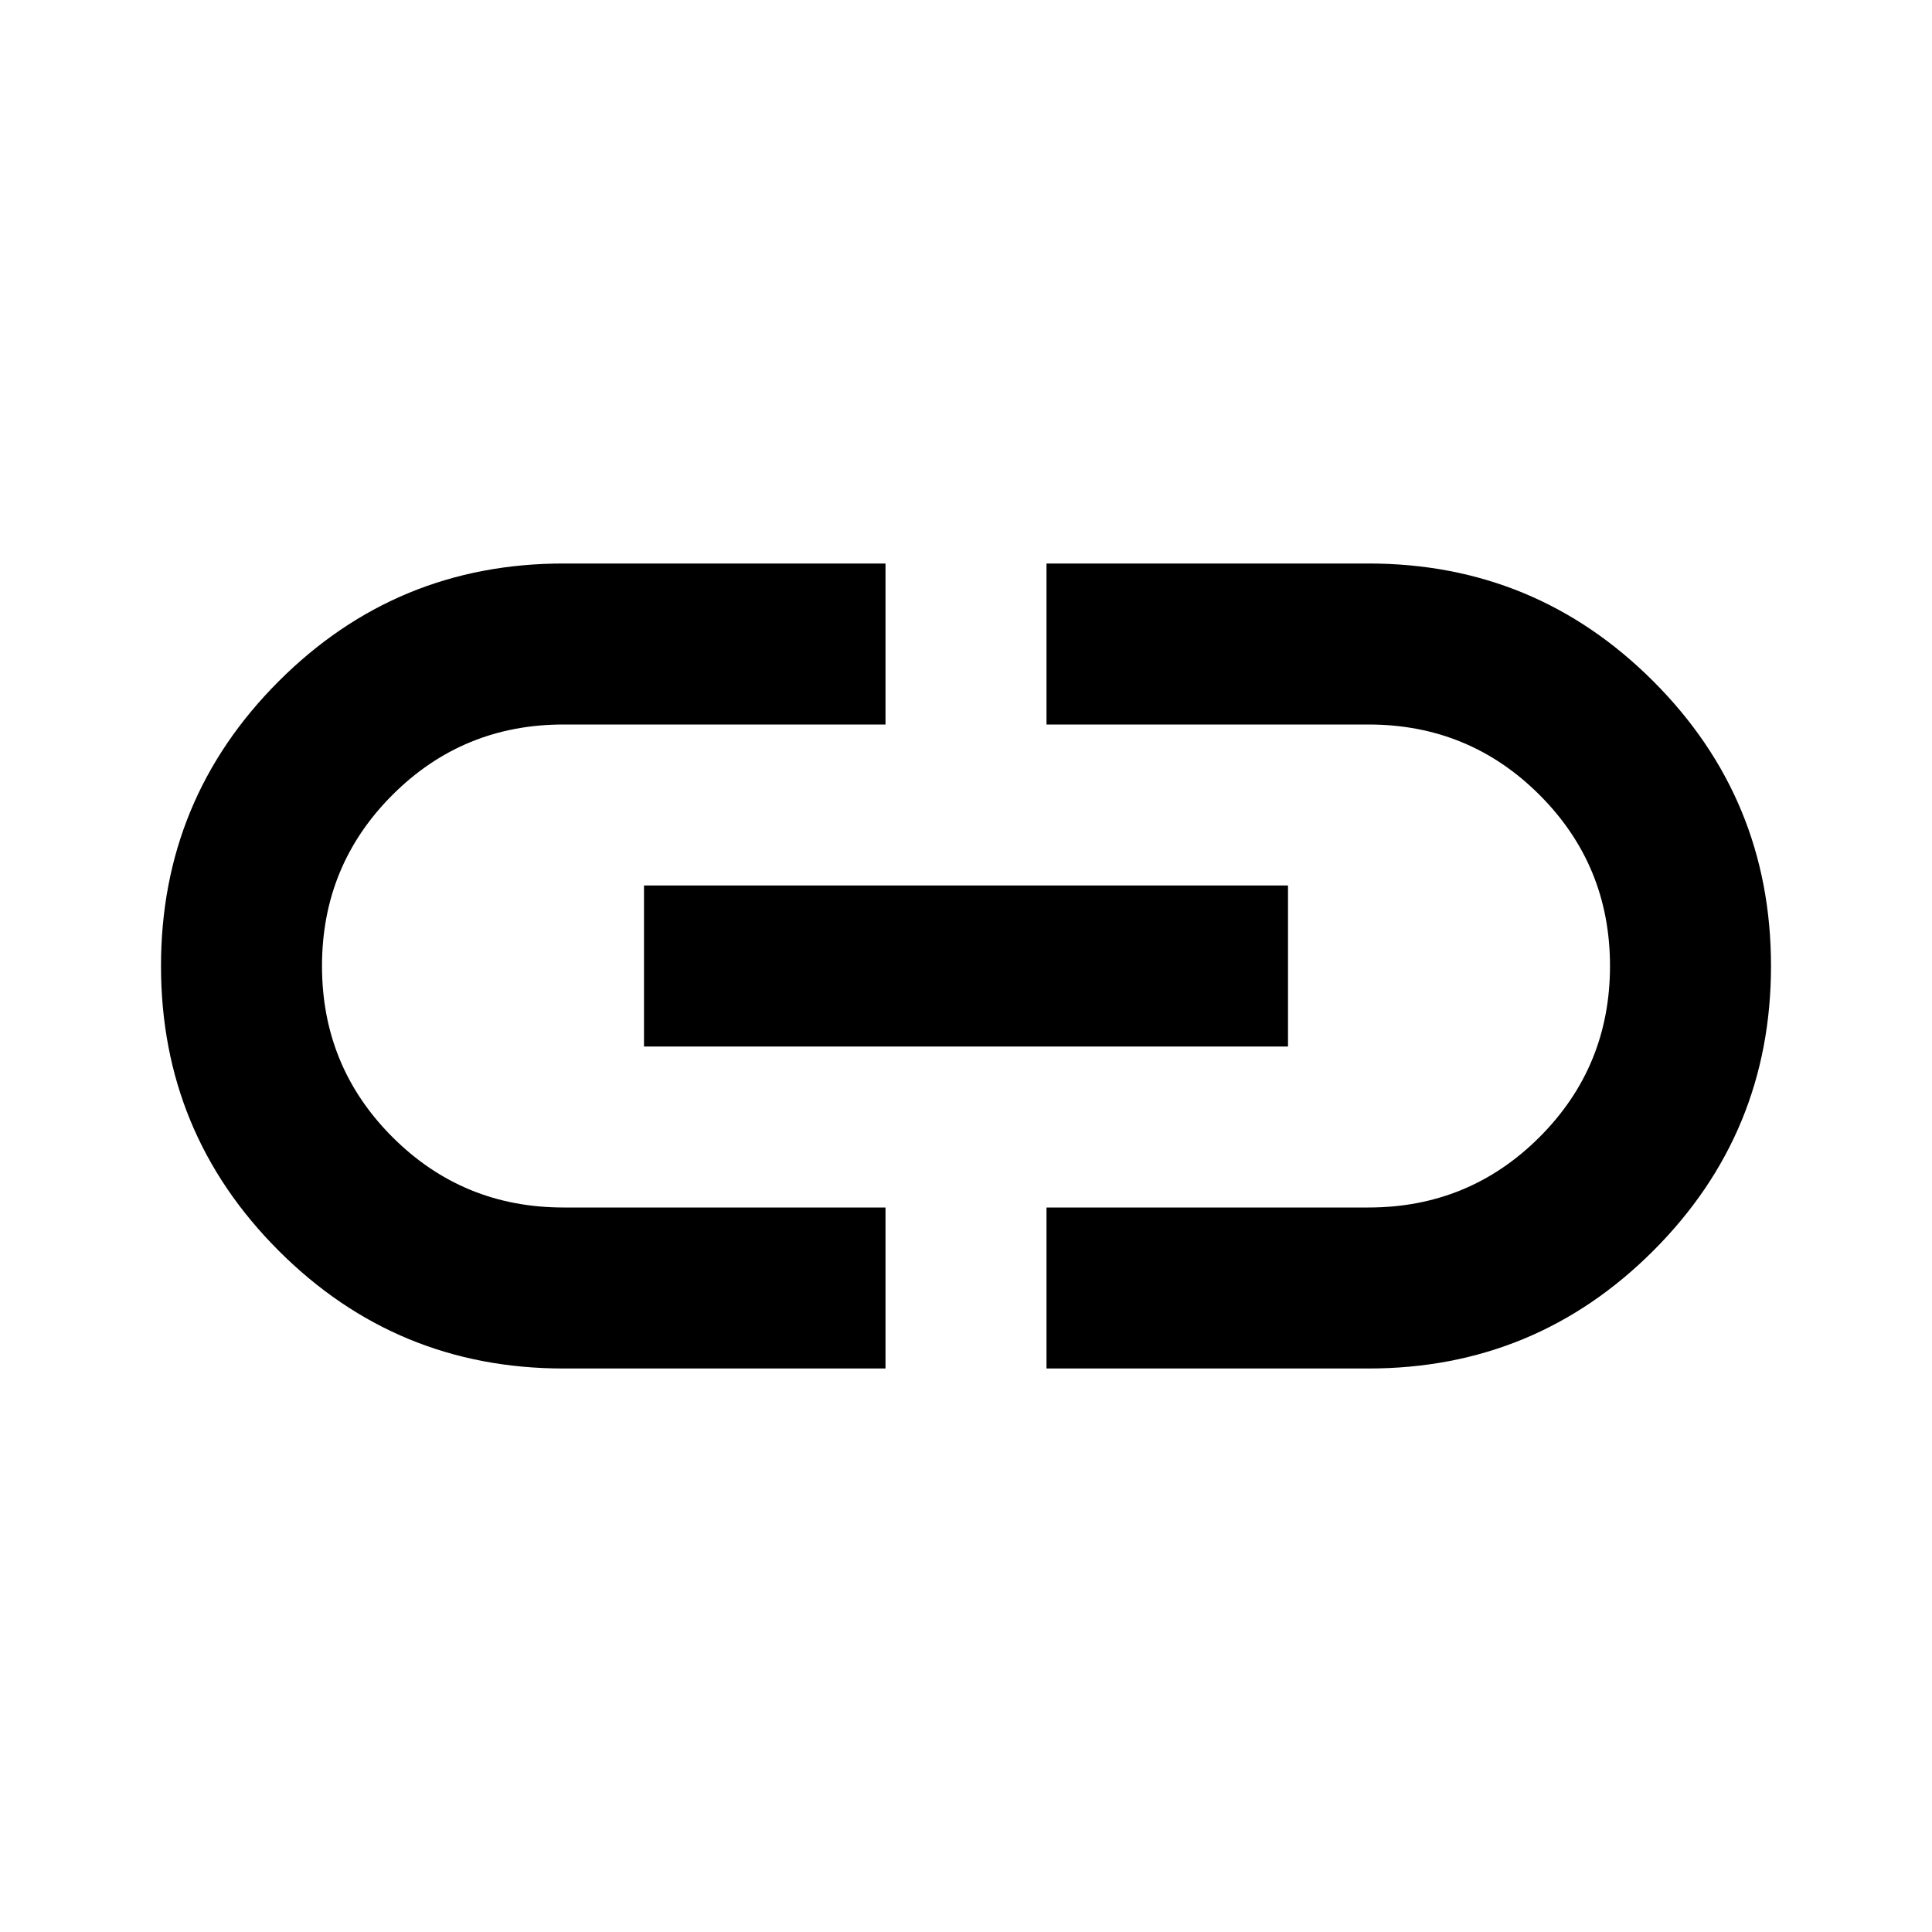
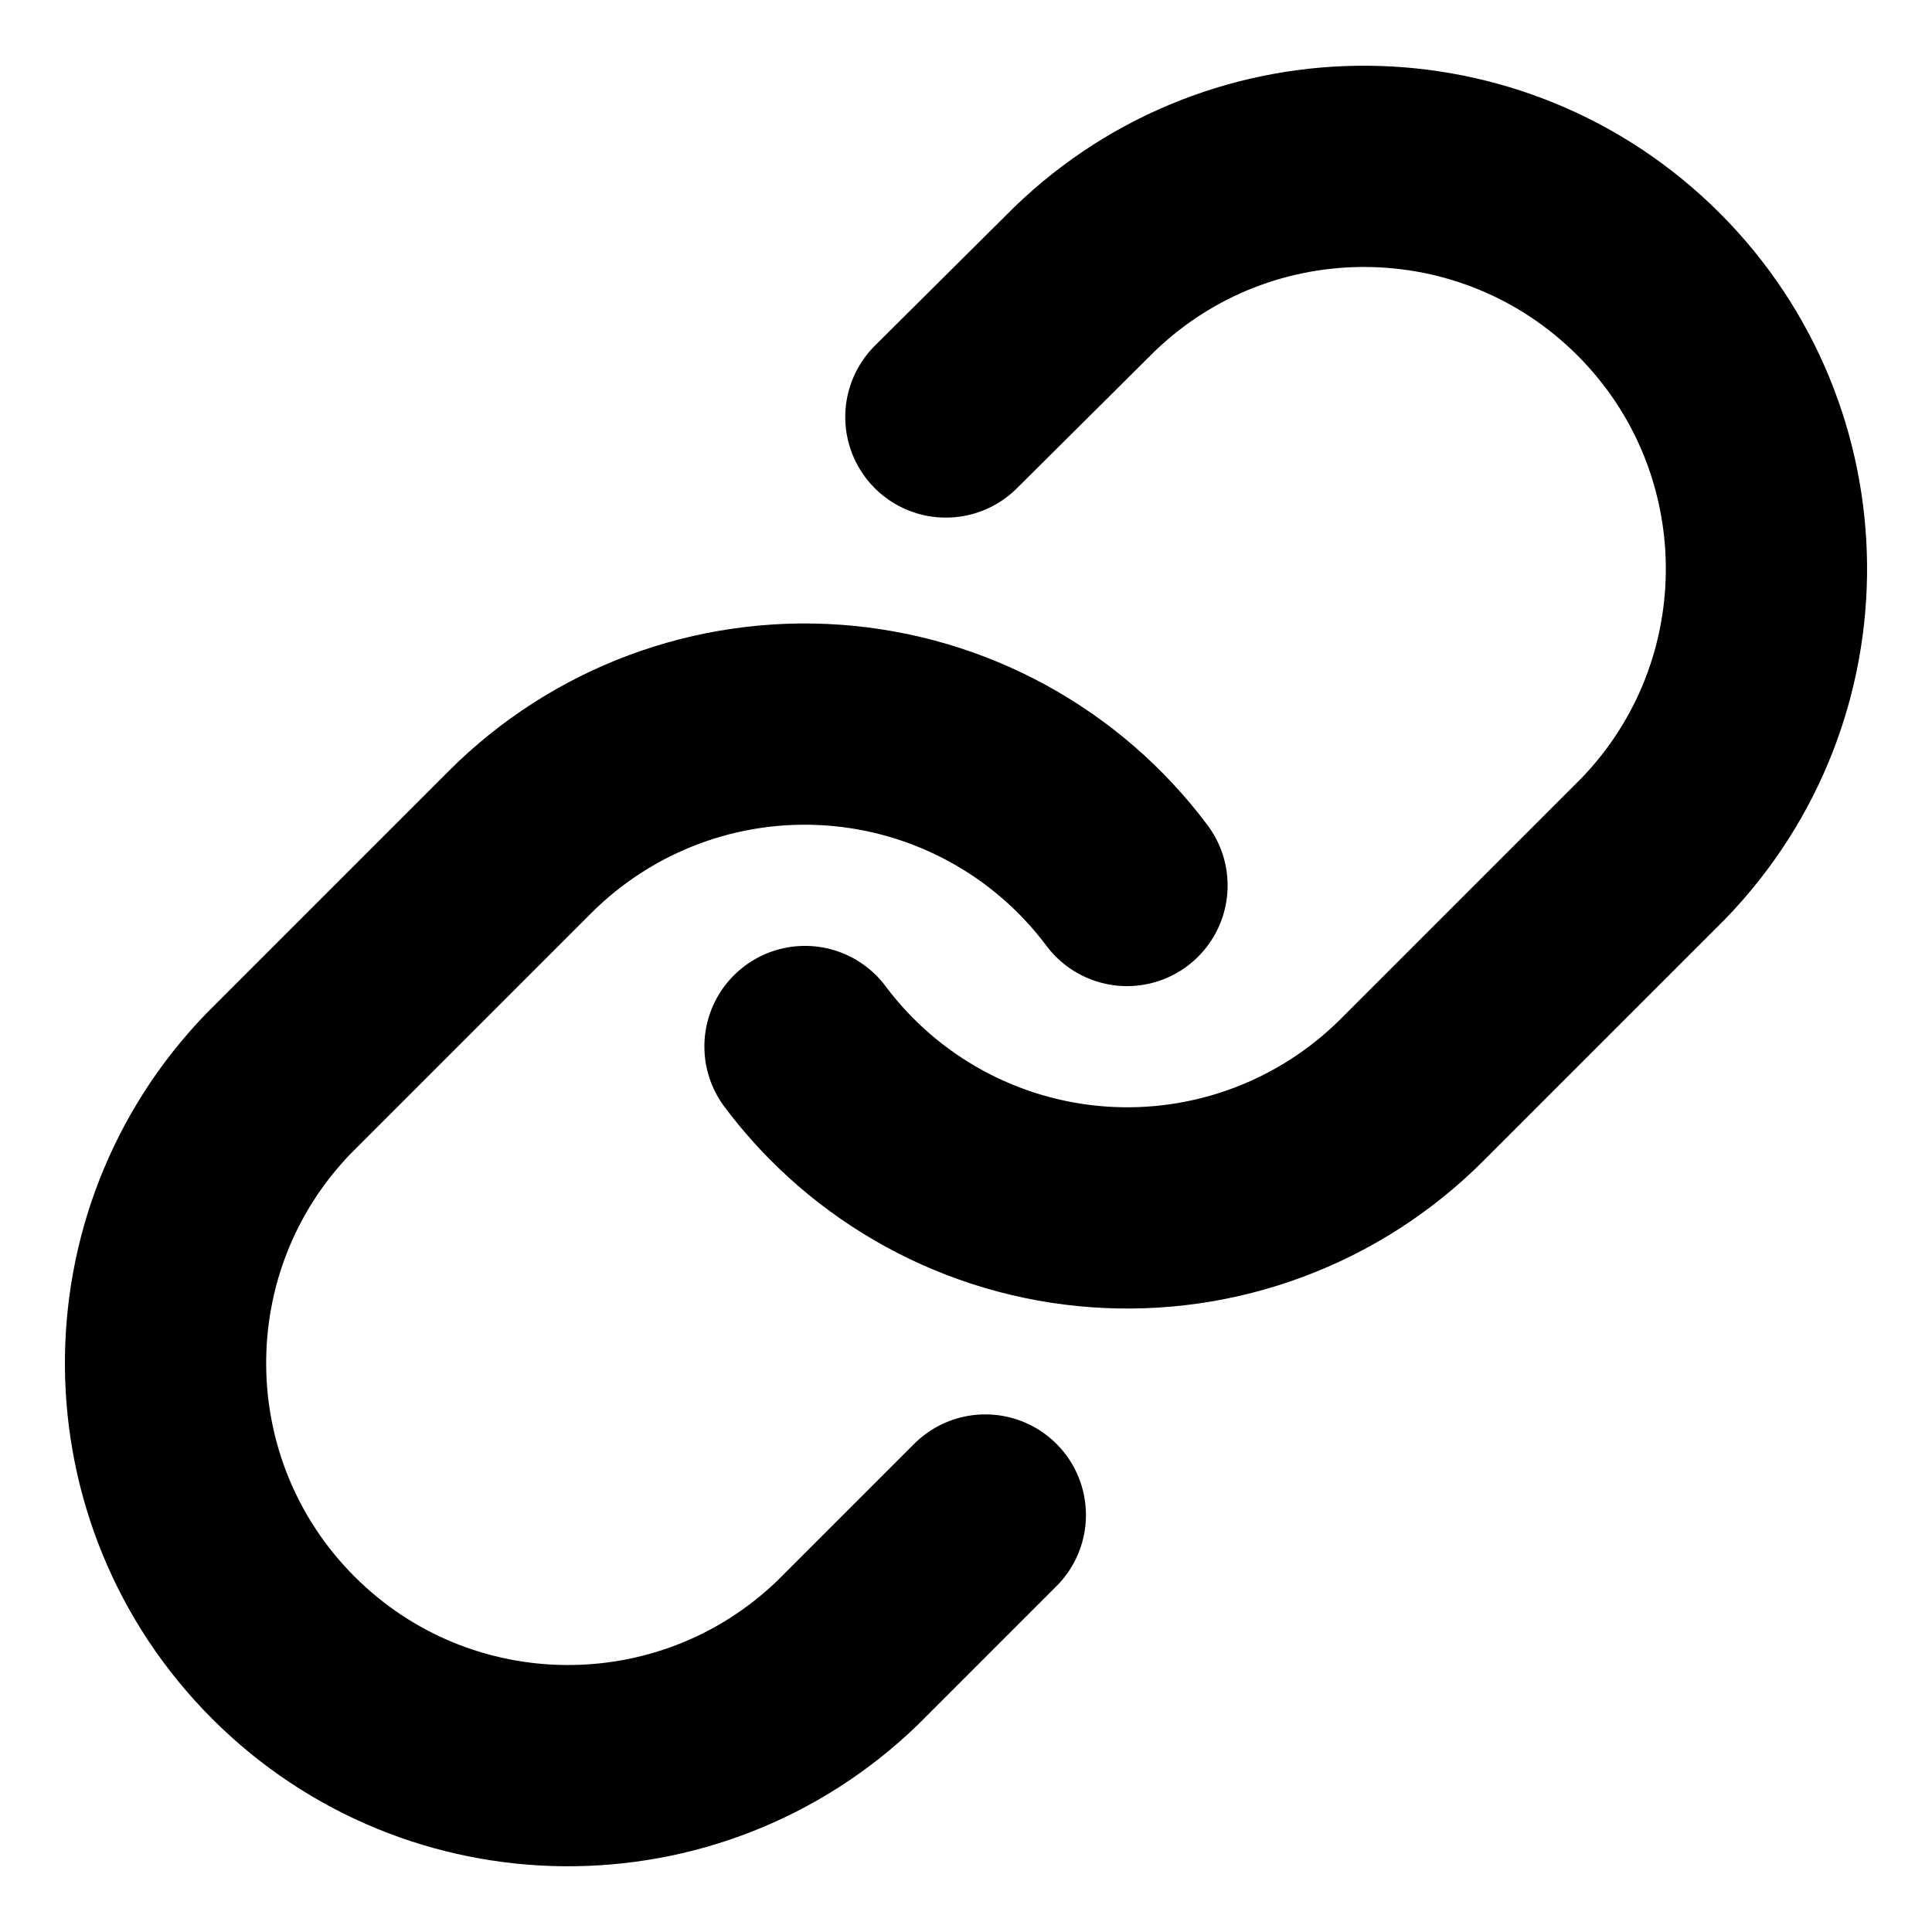
- <svg xmlns="http://www.w3.org/2000/svg" height="24" viewBox="0 -960 960 960" width="24">
-   <path d="M440-280H280q-83 0-141.5-58.5T80-480q0-83 58.5-141.5T280-680h160v80H280q-50 0-85 35t-35 85q0 50 35 85t85 35h160v80ZM320-440v-80h320v80H320Zm200 160v-80h160q50 0 85-35t35-85q0-50-35-85t-85-35H520v-80h160q83 0 141.5 58.5T880-480q0 83-58.5 141.5T680-280H520Z" />
+ <svg xmlns="http://www.w3.org/2000/svg" width="24" height="24" viewBox="0 0 24 24" fill="none" stroke="#000000" stroke-width="2.5" stroke-linecap="round" stroke-linejoin="round">
+   <path d="M10 13a5 5 0 0 0 7.54.54l3-3a5 5 0 0 0-7.07-7.07l-1.72 1.71" />
+   <path d="M14 11a5 5 0 0 0-7.54-.54l-3 3a5 5 0 0 0 7.07 7.07l1.71-1.71" />
</svg>
